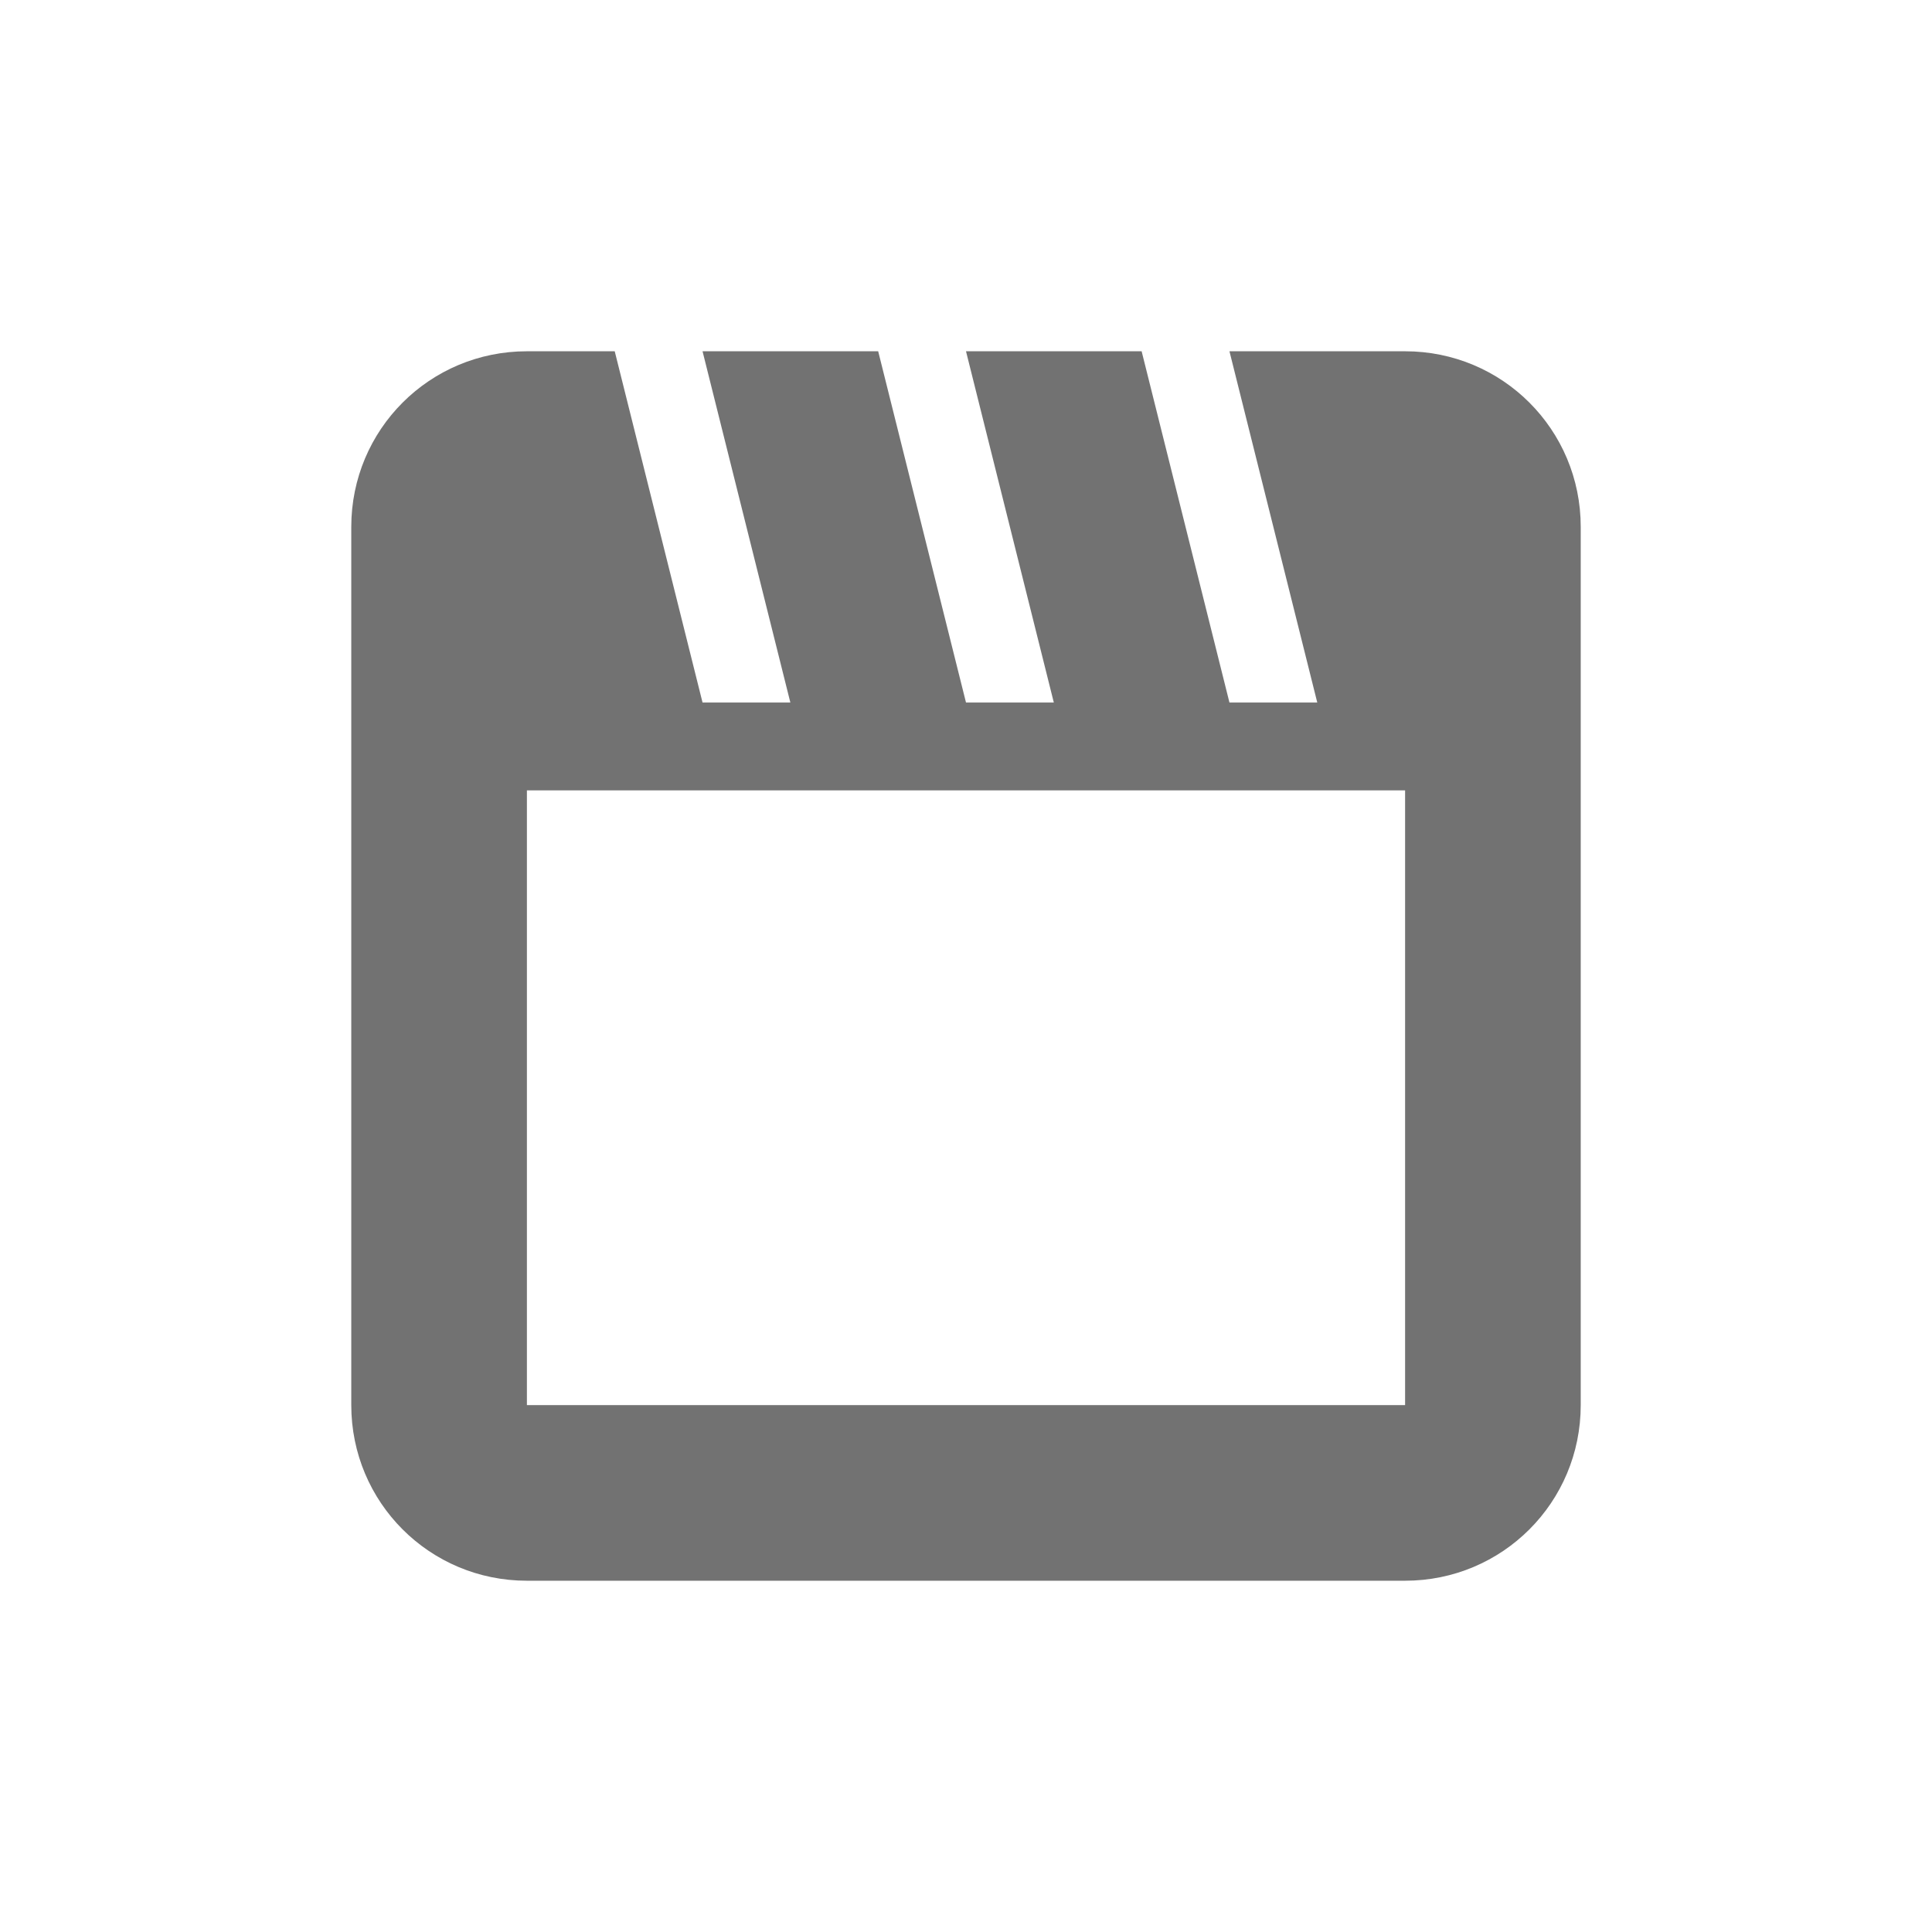
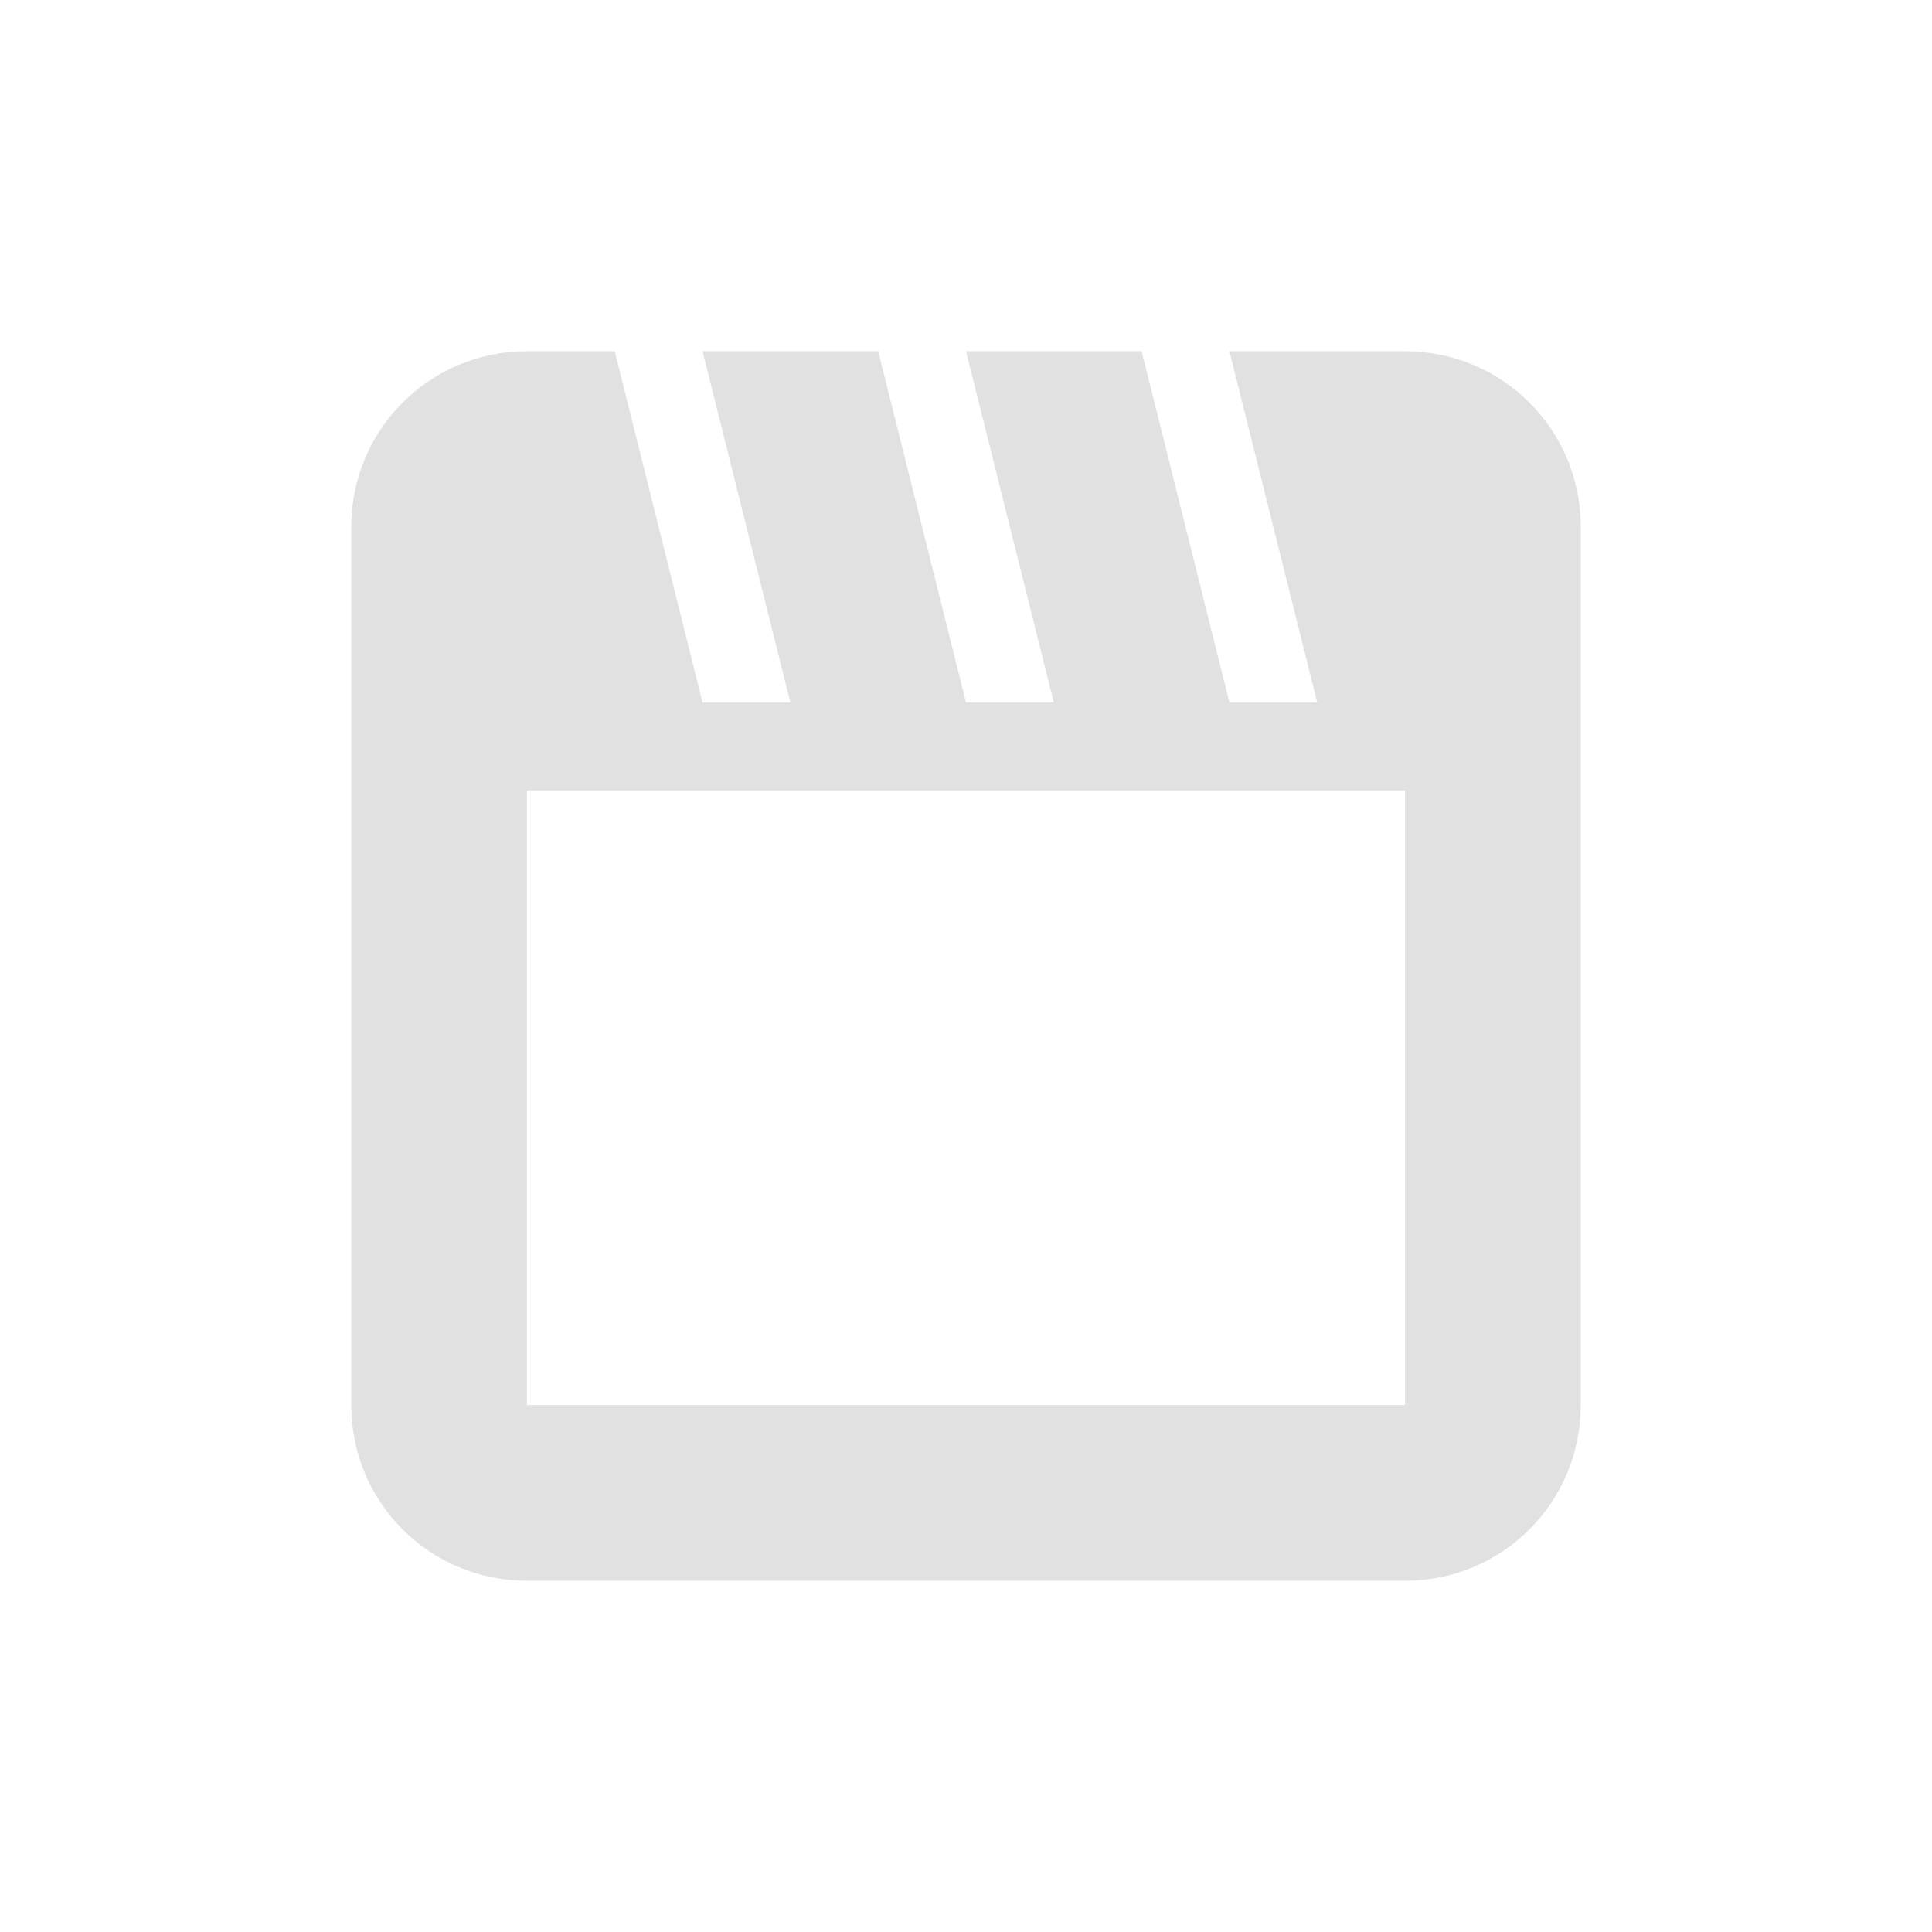
<svg xmlns="http://www.w3.org/2000/svg" width="22" height="22" version="1.1" viewBox="0 0 22 22">
  <defs>
-     <style id="current-color-scheme" type="text/css">.ColorScheme-Text { color:#727272; } .ColorScheme-Highlight { color:#5294e2; }</style>
+     <style id="current-color-scheme" type="text/css">.ColorScheme-Text { color:#E1E1E1; } .ColorScheme-Highlight { color:#5294e2; }</style>
  </defs>
  <path class="ColorScheme-Text" d="m6 4c-1.108 0-2 0.892-2 2v10c0 1.108 0.892 2 2 2h10c1.108 0 2-0.892 2-2v-10c0-1.108-0.892-2-2-2h-2l1 4h-1l-1-4h-2l1 4h-1l-1-4h-2l1 4h-1l-1-4zm0 5h10v7h-10z" fill="currentColor" />
</svg>
